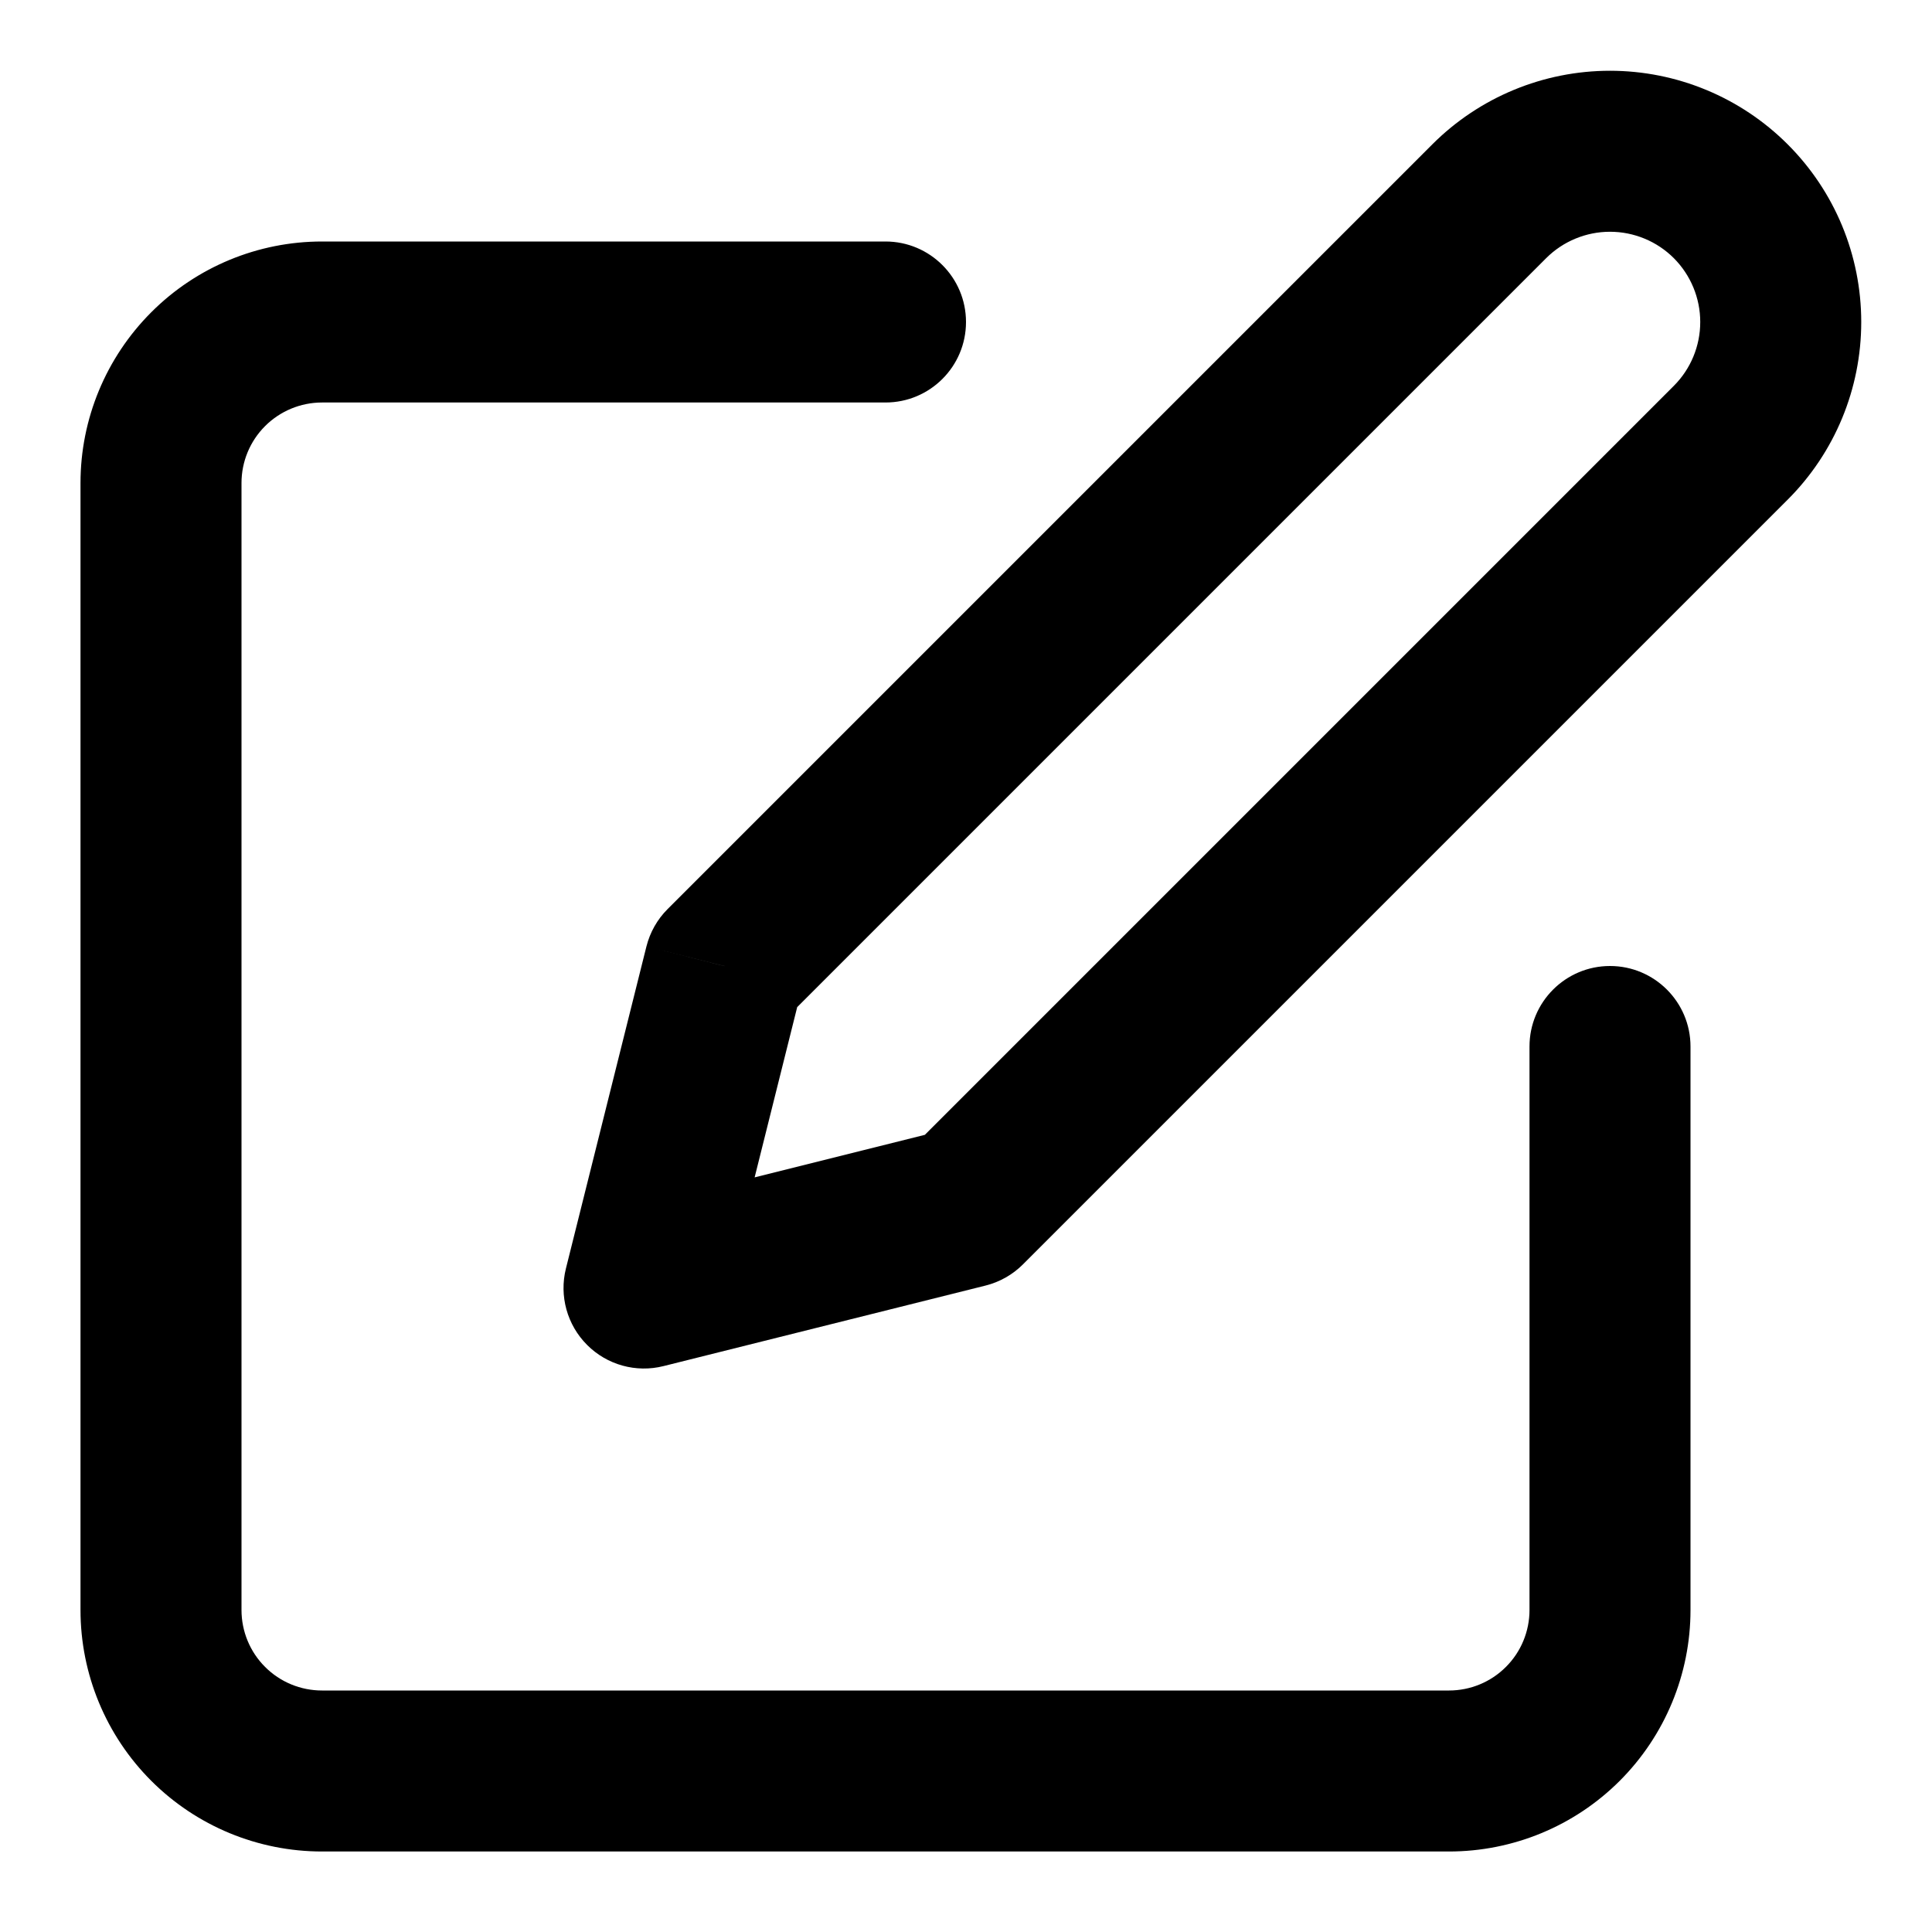
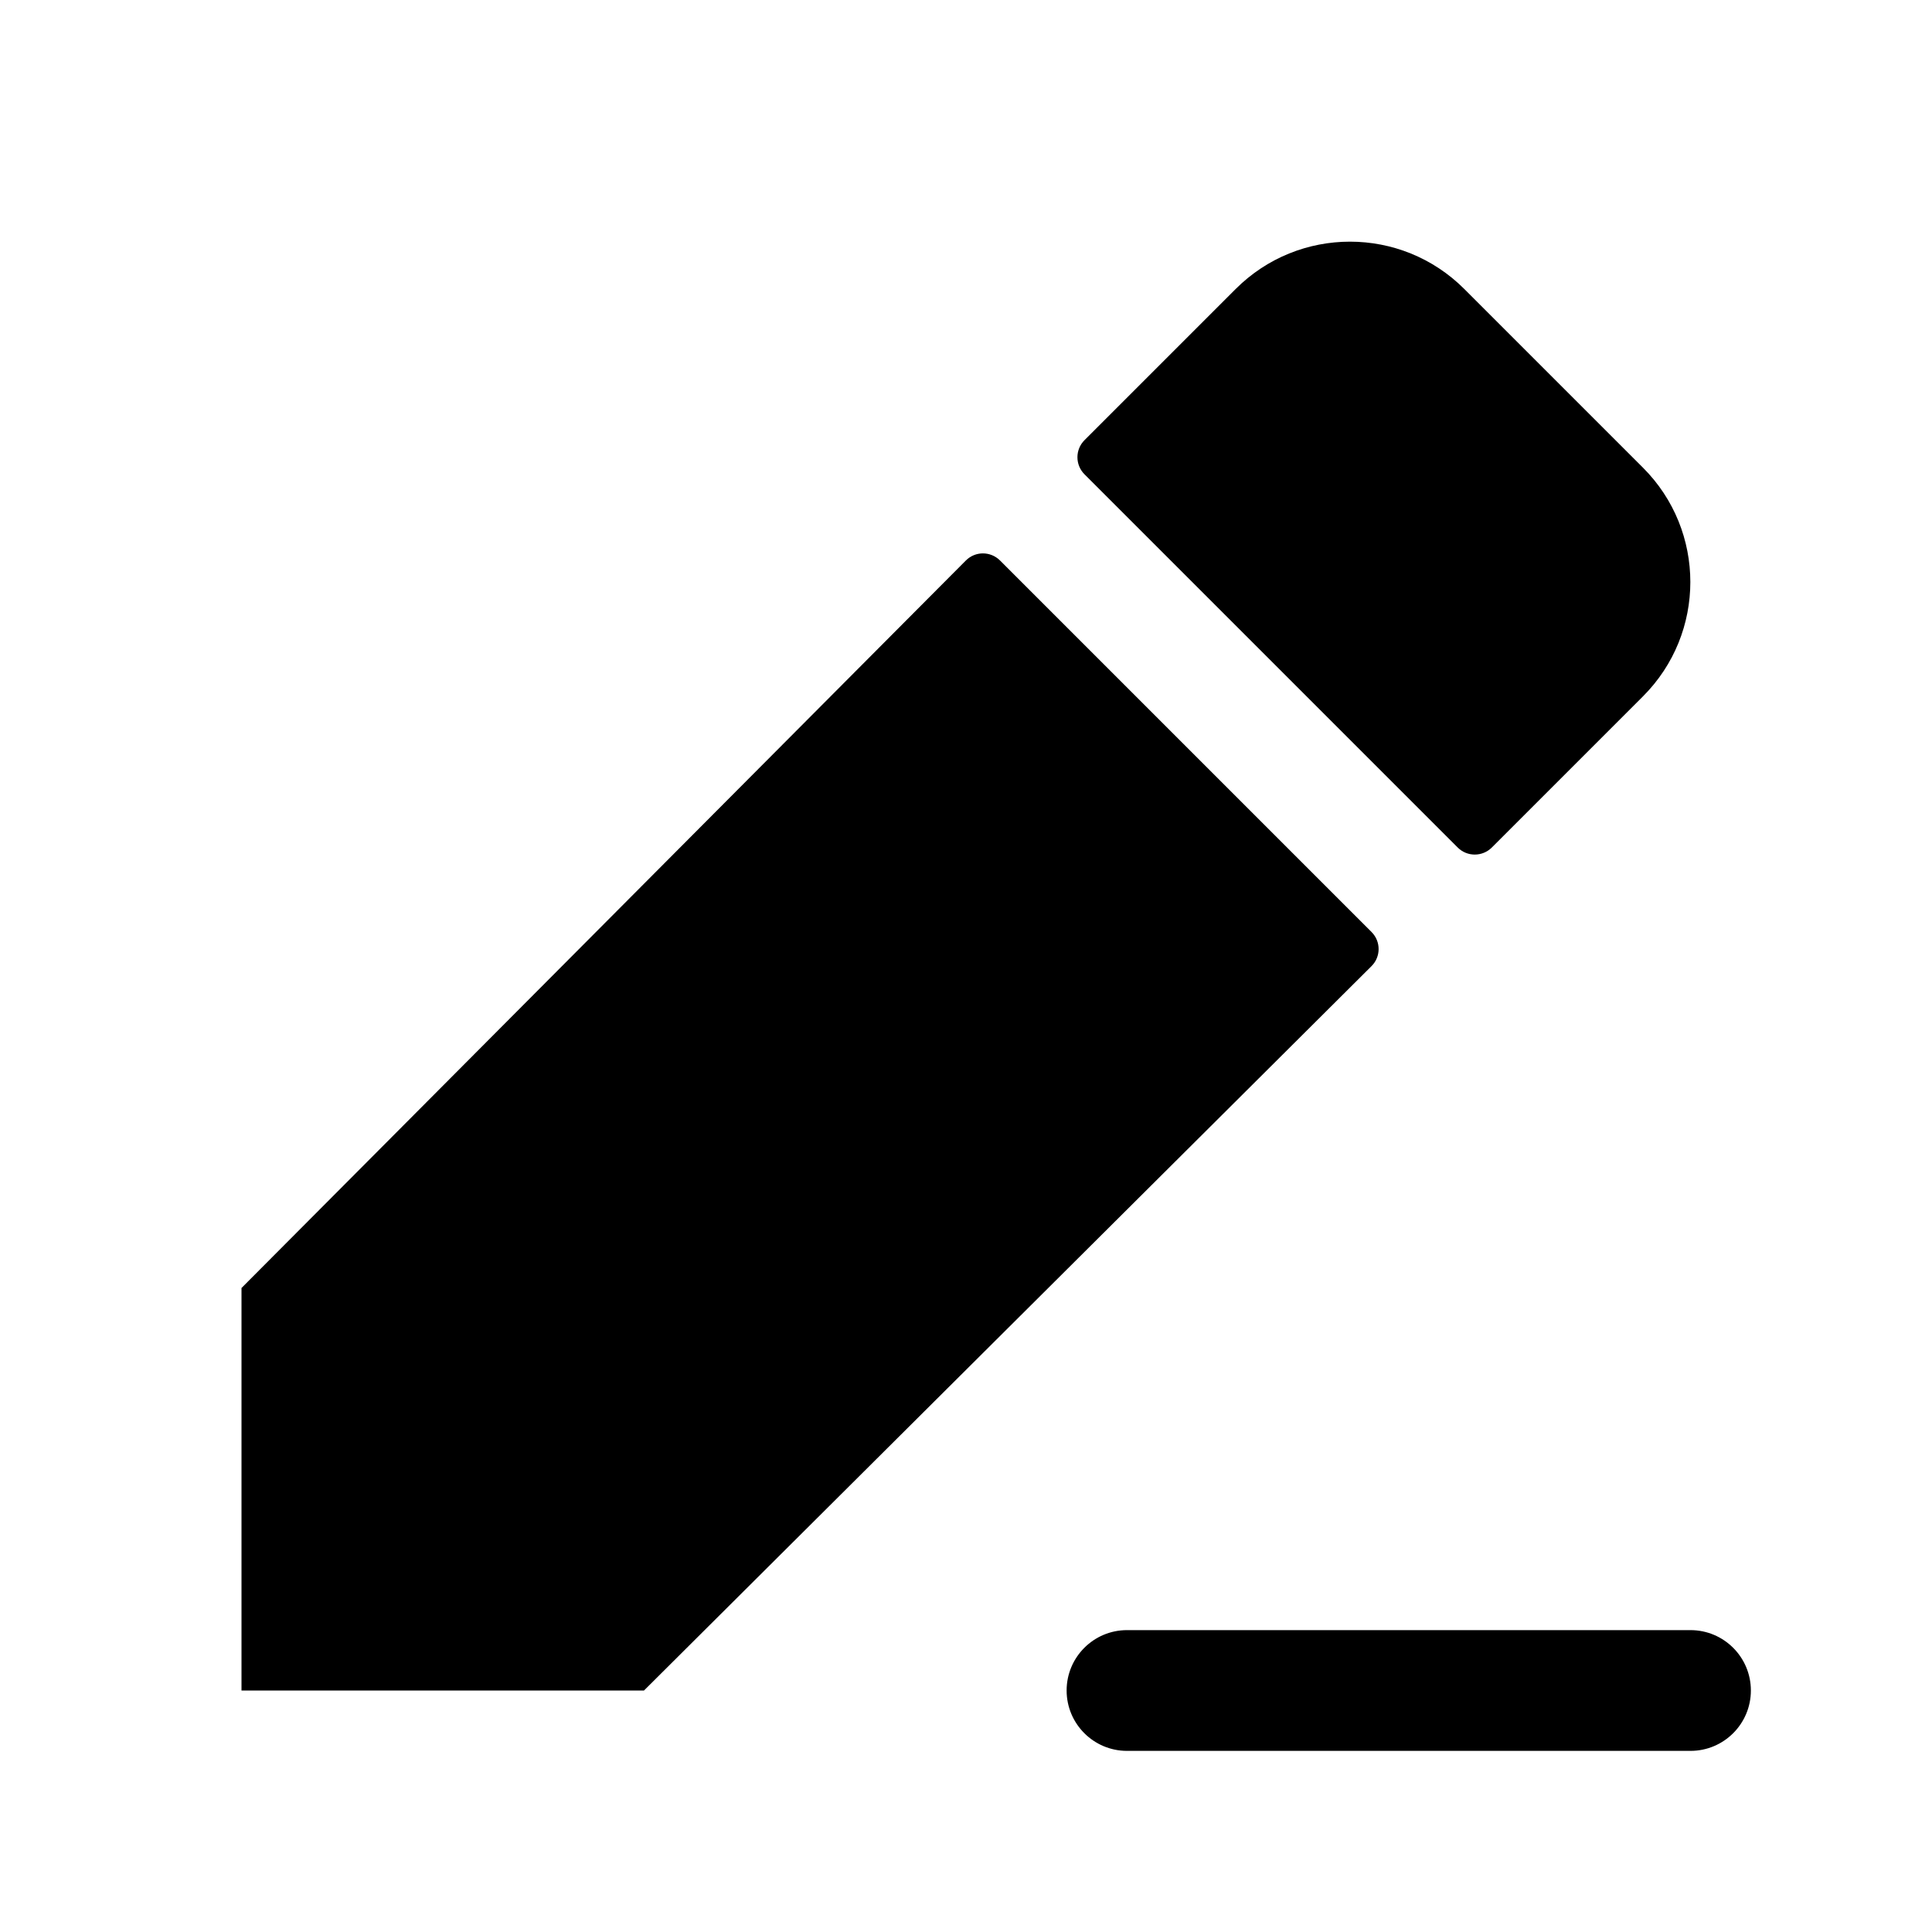
<svg xmlns="http://www.w3.org/2000/svg" width="24" height="24" viewBox="0 0 24 24" fill="none">
-   <path d="M11 5C11.552 5 12 4.553 12 4C12 3.448 11.552 3 11 3V5ZM4 4V3V4ZM2 6H1H2ZM2 20H1H2ZM21 13C21 12.448 20.552 12 20 12C19.448 12 19 12.448 19 13H21ZM18.5 2.5L17.793 1.793V1.793L18.5 2.5ZM20 1.879V0.879V1.879ZM21.5 5.5L20.793 4.793L21.5 5.5ZM12 15L12.242 15.97C12.418 15.926 12.579 15.835 12.707 15.707L12 15ZM8 16L7.03 15.758C6.945 16.099 7.045 16.459 7.293 16.707C7.541 16.956 7.902 17.056 8.243 16.97L8 16ZM9 12L8.293 11.293C8.165 11.421 8.074 11.582 8.03 11.758L9 12ZM11 3H4V5H11V3ZM4 3C3.204 3 2.441 3.316 1.879 3.879L3.293 5.293C3.48 5.106 3.735 5 4 5V3ZM1.879 3.879C1.316 4.442 1 5.205 1 6H3C3 5.735 3.105 5.481 3.293 5.293L1.879 3.879ZM1 6V20H3V6H1ZM1 20C1 20.796 1.316 21.559 1.879 22.122L3.293 20.707C3.105 20.52 3 20.265 3 20H1ZM1.879 22.122C2.441 22.684 3.204 23 4 23V21C3.735 21 3.48 20.895 3.293 20.707L1.879 22.122ZM4 23H18V21H4V23ZM18 23C18.796 23 19.559 22.684 20.121 22.122L18.707 20.707C18.52 20.895 18.265 21 18 21V23ZM20.121 22.122C20.684 21.559 21 20.796 21 20H19C19 20.265 18.895 20.52 18.707 20.707L20.121 22.122ZM21 20V13H19V20H21ZM19.207 3.207C19.417 2.997 19.703 2.879 20 2.879V0.879C19.172 0.879 18.378 1.208 17.793 1.793L19.207 3.207ZM20 2.879C20.297 2.879 20.583 2.997 20.793 3.207L22.207 1.793C21.622 1.208 20.828 0.879 20 0.879V2.879ZM20.793 3.207C21.003 3.418 21.121 3.703 21.121 4H23.121C23.121 3.172 22.793 2.378 22.207 1.793L20.793 3.207ZM21.121 4C21.121 4.298 21.003 4.583 20.793 4.793L22.207 6.207C22.793 5.622 23.121 4.828 23.121 4H21.121ZM20.793 4.793L11.293 14.293L12.707 15.707L22.207 6.207L20.793 4.793ZM11.758 14.03L7.757 15.03L8.243 16.97L12.242 15.97L11.758 14.03ZM8.97 16.243L9.97 12.243L8.03 11.758L7.03 15.758L8.97 16.243ZM9.707 12.707L19.207 3.207L17.793 1.793L8.293 11.293L9.707 12.707Z" fill="currentColor" />
+   <path d="M17.037 12.002L8 21H3V16L11.998 6.963C12.115 6.845 12.305 6.845 12.423 6.963L17.038 11.578C17.155 11.695 17.155 11.885 17.037 12.002ZM18.108 10.528C18.225 10.645 18.415 10.645 18.532 10.528L20.41 8.65C21.194 7.866 21.194 6.594 20.41 5.81L18.19 3.59C17.406 2.806 16.134 2.806 15.35 3.59L13.472 5.468C13.355 5.585 13.355 5.775 13.472 5.892L18.108 10.528ZM21 20.25H14C13.586 20.25 13.25 20.586 13.25 21C13.25 21.414 13.586 21.75 14 21.75H21C21.414 21.75 21.75 21.414 21.75 21C21.75 20.586 21.414 20.25 21 20.25Z" fill="currentColor" />
</svg>
